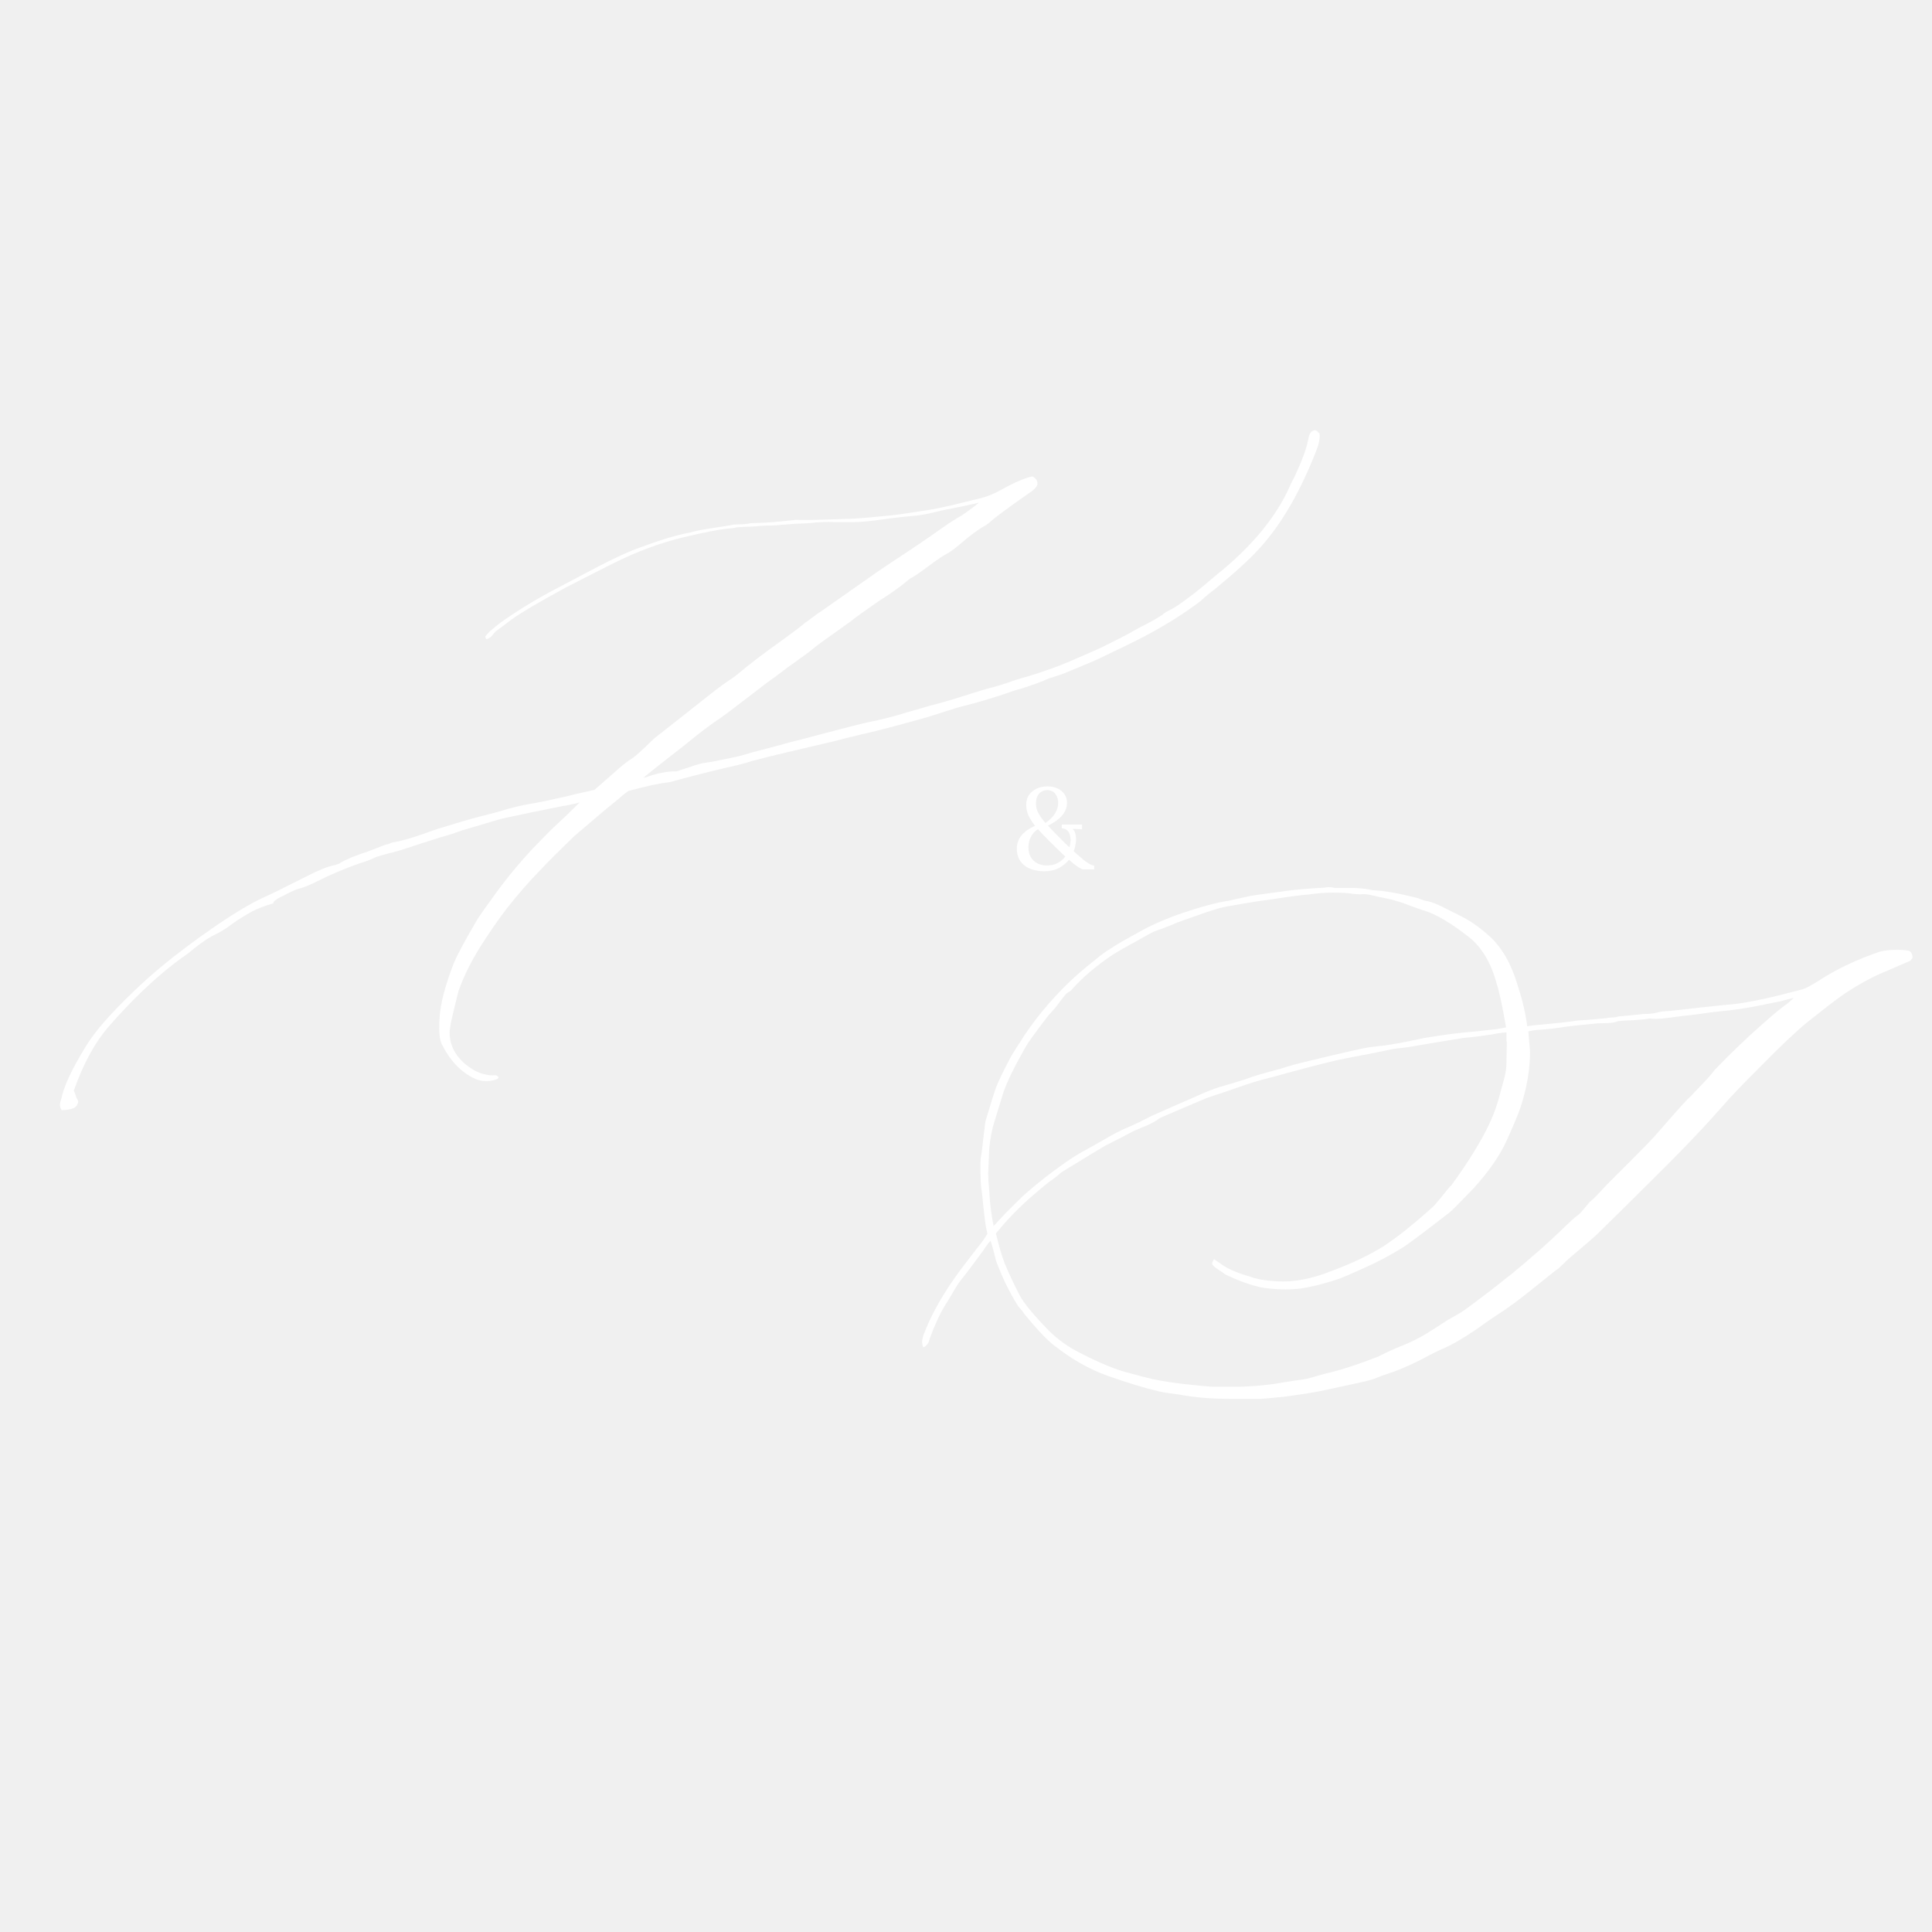
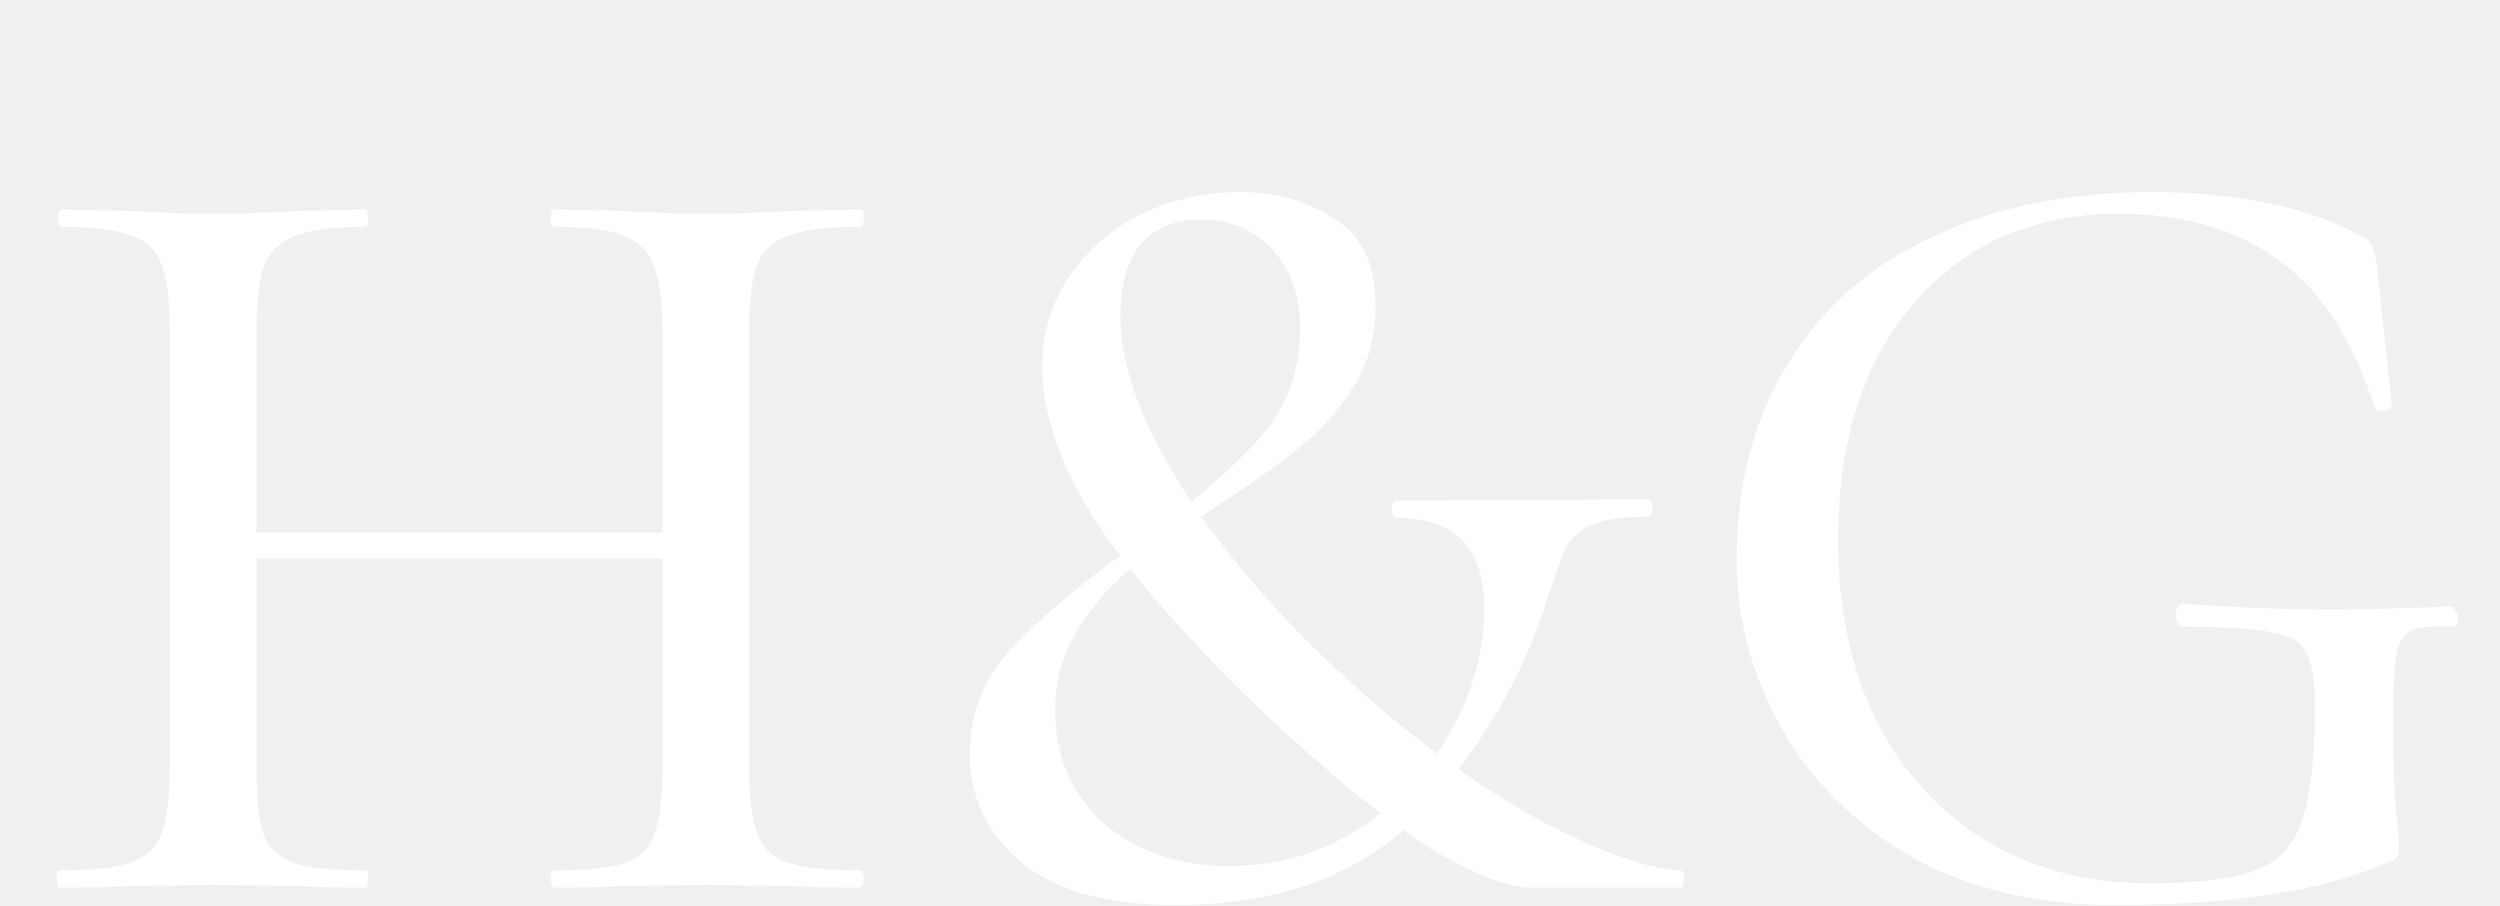
- <svg xmlns="http://www.w3.org/2000/svg" width="300" height="300" viewBox="0 0 300 300" fill="none">
-   <path d="M190.941 217.213C188.07 217.213 185.434 216.988 183.031 216.539C182.719 216.5 182.221 216.432 181.537 216.334C180.854 216.236 180.346 216.148 180.014 216.07C177.768 215.543 175.072 214.723 171.928 213.609C169.135 212.613 166.391 211.051 163.695 208.922C162.582 208.082 161.01 206.422 158.979 203.941C158.9 203.746 158.725 203.512 158.451 203.238C158.197 202.945 158.051 202.76 158.012 202.682C156.684 200.553 155.561 198.229 154.643 195.709C154.604 195.514 154.486 195.035 154.291 194.273C154.096 193.512 153.93 192.975 153.793 192.662C153.402 193.111 153.051 193.59 152.738 194.098C150.98 196.5 149.799 198.062 149.193 198.785C148.842 199.234 148.402 199.918 147.875 200.836C147.348 201.754 146.986 202.35 146.791 202.623C145.99 203.912 145.189 205.631 144.389 207.779C144.232 208.541 143.891 209.02 143.363 209.215C143.246 208.941 143.188 208.658 143.188 208.365C143.188 208.092 143.266 207.721 143.422 207.252C144.457 204.459 146.098 201.471 148.344 198.287C149.105 197.213 150.326 195.602 152.006 193.453C152.357 193.062 152.797 192.438 153.324 191.578C153.168 190.973 153.041 190.279 152.943 189.498C152.846 188.717 152.748 187.857 152.65 186.92C152.572 185.982 152.494 185.26 152.416 184.752C152.299 184.264 152.24 182.955 152.24 180.826C152.24 180.221 152.299 179.625 152.416 179.039C152.494 178.512 152.582 177.77 152.68 176.812C152.797 175.855 152.875 175.24 152.914 174.967C152.914 174.889 152.924 174.781 152.943 174.645C152.963 174.488 152.982 174.352 153.002 174.234C153.021 174.117 153.051 174 153.09 173.883C153.93 171.09 154.447 169.43 154.643 168.902C155.033 167.906 155.756 166.402 156.811 164.391C157.084 163.863 157.846 162.643 159.096 160.729C161.381 157.33 164.115 154.195 167.299 151.324C167.982 150.719 169.145 149.762 170.785 148.453C172.016 147.496 173.9 146.334 176.439 144.967C178.686 143.678 181.137 142.594 183.793 141.715C186.625 140.758 188.949 140.143 190.766 139.869C192.797 139.42 193.9 139.176 194.076 139.137C194.721 139.02 195.658 138.883 196.889 138.727C198.119 138.57 198.842 138.473 199.057 138.434C200.502 138.199 202.758 137.994 205.824 137.818C205.941 137.779 206.127 137.76 206.381 137.76C206.576 137.76 206.869 137.799 207.26 137.877H209.896C210.971 137.877 212.055 137.994 213.148 138.229C214.906 138.307 217.123 138.688 219.799 139.371C220.033 139.41 220.355 139.518 220.766 139.693C221.176 139.85 221.479 139.928 221.674 139.928C222.396 140.084 223.373 140.484 224.604 141.129C225.854 141.754 226.615 142.135 226.889 142.271C228.295 142.994 229.652 143.932 230.961 145.084C233.09 146.881 234.672 149.576 235.707 153.17C236.43 155.377 236.908 157.438 237.143 159.352C237.377 159.312 237.816 159.254 238.461 159.176C241.625 158.902 243.764 158.668 244.877 158.473C245.795 158.434 247.338 158.307 249.506 158.092C249.623 158.053 249.828 158.023 250.121 158.004C250.434 157.984 250.629 157.975 250.707 157.975C250.785 157.975 250.922 157.945 251.117 157.887C251.332 157.828 251.479 157.799 251.557 157.799C251.908 157.799 252.162 157.779 252.318 157.74C253.998 157.584 254.965 157.486 255.219 157.447C256.098 157.447 256.732 157.389 257.123 157.271L258.031 157.066C258.793 157.027 259.848 156.93 261.195 156.773C262.562 156.617 263.402 156.52 263.715 156.48C266.996 156.129 268.725 155.953 268.9 155.953C269.896 155.875 271.557 155.592 273.881 155.104C274.643 154.947 275.717 154.693 277.104 154.342C278.51 153.971 279.447 153.727 279.916 153.609C280.268 153.531 281.068 153.111 282.318 152.35C284.955 150.592 288.139 149.068 291.869 147.779C292.592 147.584 293.49 147.486 294.564 147.486C295.365 147.486 296.01 147.545 296.498 147.662C296.85 147.936 297.006 148.297 296.967 148.746C296.928 148.785 296.869 148.863 296.791 148.98C296.713 149.098 296.635 149.176 296.557 149.215L293.246 150.65C290.922 151.568 288.5 152.887 285.98 154.605C284.652 155.562 282.855 156.949 280.59 158.766C278.871 160.172 276.449 162.467 273.324 165.65C271.723 167.252 270.541 168.453 269.779 169.254C269.213 169.82 268.305 170.816 267.055 172.242C265.805 173.648 264.818 174.732 264.096 175.494C262.416 177.291 260.717 179.049 258.998 180.768C258.197 181.568 256.537 183.219 254.018 185.719C251.498 188.219 249.535 190.152 248.129 191.52C247.641 192.008 246.098 193.346 243.5 195.533L242.738 196.266L242.064 196.91C241.713 197.145 240.219 198.326 237.582 200.455C235.629 202.018 233.988 203.219 232.66 204.059C232.211 204.332 231.537 204.791 230.639 205.436C229.74 206.08 229.018 206.578 228.471 206.93C227.943 207.301 227.27 207.721 226.449 208.189C225.629 208.678 224.857 209.078 224.135 209.391C223.451 209.664 222.426 210.172 221.059 210.914C218.852 212.066 216.752 212.945 214.76 213.551C214.564 213.629 214.271 213.746 213.881 213.902C213.51 214.059 213.246 214.156 213.09 214.195C212.523 214.391 210.238 214.908 206.234 215.748C204.75 216.1 202.455 216.48 199.35 216.891C197.357 217.086 196.176 217.193 195.805 217.213C195.316 217.213 194.867 217.213 194.457 217.213C194.047 217.213 193.51 217.213 192.846 217.213C192.182 217.213 191.547 217.213 190.941 217.213ZM154.291 190.377L156.254 188.268C158.051 186.471 159.076 185.475 159.33 185.279C161.166 183.678 163.109 182.154 165.16 180.709C166.449 179.791 167.66 179.039 168.793 178.453C169.066 178.297 169.945 177.799 171.43 176.959C172.914 176.1 174.076 175.494 174.916 175.143C175.404 174.947 176.098 174.635 176.996 174.205C177.895 173.756 178.51 173.443 178.842 173.268C181.244 172.193 183.383 171.256 185.258 170.455C186.898 169.693 188.275 169.137 189.389 168.785C189.779 168.668 190.551 168.443 191.703 168.111C192.875 167.76 193.764 167.467 194.369 167.232C195.053 166.998 196.049 166.705 197.357 166.354C198.686 166.002 199.633 165.729 200.199 165.533C200.688 165.377 201.664 165.123 203.129 164.771C203.441 164.693 204.662 164.4 206.791 163.893C208.939 163.385 210.58 163.014 211.713 162.779C212.24 162.662 212.992 162.555 213.969 162.457C214.945 162.359 215.609 162.271 215.961 162.193C216.527 162.115 217.387 161.959 218.539 161.725C219.711 161.471 220.609 161.285 221.234 161.168C224.105 160.68 226.791 160.338 229.291 160.143C229.643 160.104 230.17 160.045 230.873 159.967C231.576 159.889 232.104 159.83 232.455 159.791C232.611 159.752 232.836 159.713 233.129 159.674C233.441 159.615 233.686 159.566 233.861 159.527C233.295 156.246 232.807 153.971 232.396 152.701C231.518 149.498 230.102 147.115 228.148 145.553C225.395 143.385 223.09 142.008 221.234 141.422C220.707 141.266 220.023 141.031 219.184 140.719C218.363 140.387 217.611 140.123 216.928 139.928C216.244 139.713 215.561 139.547 214.877 139.43C214.643 139.391 214.115 139.273 213.295 139.078C212.475 138.883 211.869 138.805 211.479 138.844C211.283 138.883 211.02 138.883 210.688 138.844C210.375 138.805 210.15 138.785 210.014 138.785C209.447 138.668 208.393 138.609 206.85 138.609C205.697 138.609 204.477 138.707 203.188 138.902C202.309 138.941 200.17 139.225 196.771 139.752C196.01 139.83 194.955 139.986 193.607 140.221C192.279 140.455 191.371 140.611 190.883 140.689C190.16 140.807 189.398 140.992 188.598 141.246C187.797 141.48 186.869 141.793 185.814 142.184C184.76 142.555 184.008 142.818 183.559 142.975C183.168 143.092 182.611 143.316 181.889 143.648C181.771 143.688 181.537 143.775 181.186 143.912C180.854 144.049 180.59 144.156 180.395 144.234C179.828 144.391 179.281 144.605 178.754 144.879C178.246 145.133 177.611 145.484 176.85 145.934C176.088 146.363 175.59 146.637 175.355 146.754C174.398 147.281 173.539 147.779 172.777 148.248C170.219 149.967 168.1 151.773 166.42 153.668C166.342 153.785 166.195 153.902 165.98 154.02C165.785 154.137 165.648 154.234 165.57 154.312C165.336 154.547 164.857 155.152 164.135 156.129C163.979 156.363 163.725 156.666 163.373 157.037C163.041 157.389 162.816 157.643 162.699 157.799C160.746 160.357 159.604 161.939 159.271 162.545C157.514 165.631 156.352 168.014 155.785 169.693C154.906 172.564 154.369 174.322 154.174 174.967C153.783 176.568 153.578 178.082 153.559 179.508C153.48 181.109 153.441 181.998 153.441 182.174C153.441 182.818 153.5 183.756 153.617 184.986C153.715 186.939 153.939 188.736 154.291 190.377ZM188.305 215.338H192.26C192.377 215.338 192.67 215.328 193.139 215.309C193.607 215.289 194.145 215.26 194.75 215.221C195.375 215.182 195.99 215.123 196.596 215.045C197.436 214.967 198.441 214.82 199.613 214.605C200.805 214.41 201.576 214.293 201.928 214.254C202.494 214.215 203.305 214.029 204.359 213.697C205.414 213.385 206.088 213.209 206.381 213.17C208.627 212.604 211.166 211.764 213.998 210.65C214.232 210.533 214.73 210.289 215.492 209.918C216.254 209.566 216.83 209.312 217.221 209.156C219.018 208.473 220.678 207.633 222.201 206.637C222.475 206.48 222.875 206.227 223.402 205.875C223.93 205.543 224.398 205.24 224.809 204.967C225.238 204.713 225.629 204.488 225.98 204.293C226.508 204.02 227.016 203.707 227.504 203.355C228.012 202.984 228.568 202.574 229.174 202.125C229.779 201.656 230.238 201.305 230.551 201.07C231.039 200.719 231.752 200.172 232.689 199.43C233.627 198.668 234.33 198.111 234.799 197.76C237.807 195.279 240.365 193.023 242.475 190.992C243.666 189.801 244.555 189 245.141 188.59C245.297 188.473 245.609 188.131 246.078 187.564C246.156 187.486 246.303 187.311 246.518 187.037C246.752 186.744 246.928 186.559 247.045 186.48C247.357 186.246 248.197 185.387 249.564 183.902L253.344 180.123C255.258 178.209 256.479 176.949 257.006 176.344C259.721 173.219 261.381 171.354 261.986 170.748L262.66 170.104C262.895 169.83 263.451 169.244 264.33 168.346C265.209 167.428 265.844 166.695 266.234 166.148C268.949 163.355 271.371 161.031 273.5 159.176C275.297 157.574 276.537 156.539 277.221 156.07C277.533 155.875 277.973 155.494 278.539 154.928C278.383 154.967 277.943 155.084 277.221 155.279C276.498 155.475 276 155.592 275.727 155.631C275.277 155.709 274.457 155.875 273.266 156.129C272.543 156.285 271.42 156.48 269.896 156.715C269.447 156.793 268.148 156.939 266 157.154C263.871 157.467 262.338 157.662 261.4 157.74C261.088 157.779 260.434 157.867 259.438 158.004C258.461 158.141 257.689 158.209 257.123 158.209C256.732 158.209 256.43 158.189 256.215 158.15C255.492 158.268 254.633 158.355 253.637 158.414C252.641 158.453 251.947 158.492 251.557 158.531C251.518 158.531 251.43 158.541 251.293 158.561C251.176 158.58 251.098 158.609 251.059 158.648C250.57 158.805 249.857 158.883 248.92 158.883C248.354 158.883 247.934 158.902 247.66 158.941C247.309 158.98 246.527 159.059 245.316 159.176C244.105 159.293 243.158 159.41 242.475 159.527C241.986 159.605 241.4 159.684 240.717 159.762C240.053 159.82 239.486 159.869 239.018 159.908C238.666 159.908 238.1 159.986 237.318 160.143C237.475 162.057 237.562 163.111 237.582 163.307C237.582 165.787 237.182 168.375 236.381 171.07C236.107 172.105 235.404 173.883 234.271 176.402C233.197 179 231.371 181.715 228.793 184.547C226.879 186.539 225.668 187.76 225.16 188.209C225.121 188.248 224.564 188.678 223.49 189.498C222.436 190.318 221.371 191.129 220.297 191.93C219.242 192.73 218.461 193.297 217.953 193.629C216 194.859 213.9 195.973 211.654 196.969C209.701 197.848 208.48 198.375 207.992 198.551C205.746 199.312 203.686 199.83 201.811 200.104C201.01 200.182 200.287 200.221 199.643 200.221C198.607 200.221 197.484 200.143 196.273 199.986C194.555 199.674 192.621 199.01 190.473 197.994C190.238 197.877 190.033 197.74 189.857 197.584C188.822 196.939 188.285 196.52 188.246 196.324C188.207 196.207 188.227 196.07 188.305 195.914C188.383 195.68 188.461 195.553 188.539 195.533L189.682 196.324C190.6 197.008 192.006 197.623 193.9 198.17C195.092 198.619 196.586 198.883 198.383 198.961C200.902 199.117 203.705 198.58 206.791 197.35C210.072 196.119 212.787 194.82 214.936 193.453C217.006 192.086 219.486 190.104 222.377 187.506C222.689 187.232 223.197 186.656 223.9 185.777C224.604 184.879 225.102 184.293 225.395 184.02C226.84 182.027 228.021 180.27 228.939 178.746C230.619 176.031 231.791 173.609 232.455 171.48C232.611 171.031 232.797 170.377 233.012 169.518C233.246 168.658 233.402 168.092 233.48 167.818C233.793 166.744 233.939 165.748 233.92 164.83C233.92 164.518 233.93 164.039 233.949 163.395C233.969 162.75 233.979 162.262 233.979 161.93C233.939 161.812 233.92 161.578 233.92 161.227C233.92 160.855 233.92 160.553 233.92 160.318C233.568 160.318 233.188 160.357 232.777 160.436C232.621 160.436 232.377 160.475 232.045 160.553C231.732 160.631 231.498 160.67 231.342 160.67C230.854 160.748 230.16 160.846 229.262 160.963C228.363 161.061 227.689 161.129 227.24 161.168C223.725 161.734 221.088 162.174 219.33 162.486C218.979 162.564 218.422 162.643 217.66 162.721C216.898 162.799 216.332 162.877 215.961 162.955C215.082 163.15 213.744 163.424 211.947 163.775C210.15 164.107 208.793 164.371 207.875 164.566C205.707 165.055 202.221 165.963 197.416 167.291C195.775 167.682 194.057 168.199 192.26 168.844C191.732 169.039 190.941 169.312 189.887 169.664C188.832 169.996 188.041 170.26 187.514 170.455C186.83 170.729 185.805 171.158 184.438 171.744C183.09 172.33 182.084 172.76 181.42 173.033C181.342 173.072 181.117 173.17 180.746 173.326C180.395 173.463 180.131 173.59 179.955 173.707C179.604 173.98 179.193 174.234 178.725 174.469C178.275 174.684 177.777 174.898 177.23 175.113C176.703 175.328 176.273 175.514 175.941 175.67C174.984 176.197 173.549 176.939 171.635 177.896C171.068 178.209 168.861 179.547 165.014 181.91C164.818 182.027 164.574 182.223 164.281 182.496C163.988 182.75 163.773 182.916 163.637 182.994C162.914 183.482 161.635 184.527 159.799 186.129C157.963 187.77 156.244 189.566 154.643 191.52C155.131 193.551 155.59 195.113 156.02 196.207C156.664 197.77 157.445 199.43 158.363 201.188C158.969 202.34 160.453 204.137 162.816 206.578C164.223 207.984 165.844 209.146 167.68 210.064C170.766 211.666 173.344 212.721 175.414 213.229C175.531 213.268 175.941 213.375 176.645 213.551C177.348 213.746 177.875 213.883 178.227 213.961C179.379 214.273 181.117 214.576 183.441 214.869C185.961 215.143 187.582 215.299 188.305 215.338Z" fill="white" />
-   <path d="M162.12 135.288C161.592 135.288 161.076 135.222 160.572 135.09C160.068 134.97 159.612 134.772 159.204 134.496C158.808 134.208 158.49 133.842 158.25 133.398C158.01 132.942 157.89 132.396 157.89 131.76C157.89 130.98 158.142 130.29 158.646 129.69C159.162 129.09 159.852 128.604 160.716 128.232C160.404 127.824 160.146 127.446 159.942 127.098C159.738 126.738 159.588 126.384 159.492 126.036C159.396 125.676 159.348 125.31 159.348 124.938C159.36 124.074 159.678 123.39 160.302 122.886C160.926 122.37 161.718 122.112 162.678 122.112C163.29 122.112 163.818 122.226 164.262 122.454C164.718 122.67 165.066 122.97 165.306 123.354C165.558 123.726 165.684 124.152 165.684 124.632C165.684 125.076 165.588 125.502 165.396 125.91C165.204 126.318 164.892 126.714 164.46 127.098C164.028 127.47 163.452 127.842 162.732 128.214C163.056 128.55 163.41 128.922 163.794 129.33C164.19 129.738 164.586 130.14 164.982 130.536C165.378 130.92 165.738 131.268 166.062 131.58C166.122 131.364 166.164 131.16 166.188 130.968C166.224 130.764 166.242 130.584 166.242 130.428C166.242 130.152 166.2 129.882 166.116 129.618C166.044 129.342 165.906 129.114 165.702 128.934C165.51 128.742 165.234 128.64 164.874 128.628V128.034H168.024V128.772L166.53 128.7C166.722 128.856 166.86 129.06 166.944 129.312C167.028 129.564 167.076 129.858 167.088 130.194C167.1 130.422 167.076 130.716 167.016 131.076C166.968 131.424 166.872 131.79 166.728 132.174C166.86 132.294 166.998 132.426 167.142 132.57C167.298 132.702 167.46 132.84 167.628 132.984C168.168 133.464 168.63 133.824 169.014 134.064C169.41 134.292 169.704 134.406 169.896 134.406V135H168.222C168.114 135 167.868 134.892 167.484 134.676C167.112 134.448 166.614 134.058 165.99 133.506C165.606 133.998 165.096 134.418 164.46 134.766C163.836 135.114 163.056 135.288 162.12 135.288ZM162.336 134.388C163.092 134.412 163.716 134.292 164.208 134.028C164.712 133.752 165.114 133.41 165.414 133.002C165.33 132.918 165.246 132.84 165.162 132.768C165.078 132.684 164.988 132.6 164.892 132.516C164.088 131.724 163.374 131.022 162.75 130.41C162.138 129.798 161.616 129.246 161.184 128.754C160.8 128.982 160.5 129.264 160.284 129.6C160.068 129.936 159.912 130.272 159.816 130.608C159.732 130.944 159.69 131.238 159.69 131.49C159.69 132.15 159.816 132.69 160.068 133.11C160.332 133.53 160.662 133.842 161.058 134.046C161.466 134.25 161.892 134.364 162.336 134.388ZM162.336 127.782C163.008 127.338 163.506 126.846 163.83 126.306C164.154 125.754 164.316 125.214 164.316 124.686C164.316 124.11 164.166 123.636 163.866 123.264C163.566 122.88 163.14 122.688 162.588 122.688C162.096 122.688 161.682 122.874 161.346 123.246C161.022 123.606 160.86 124.122 160.86 124.794C160.86 125.31 160.998 125.82 161.274 126.324C161.562 126.828 161.916 127.314 162.336 127.782Z" fill="white" />
-   <path d="M204.902 67.389C204.98 68.033 204.834 68.834 204.463 69.791C201.943 76.314 198.965 81.451 195.527 85.201C194.082 86.803 191.758 88.922 188.555 91.559C187.988 91.949 187.295 92.525 186.475 93.287C183.994 95.201 180.957 97.106 177.363 99C175.234 100.074 173.311 101.012 171.592 101.812C171.064 102.125 168.984 103.023 165.352 104.508C165.156 104.586 164.873 104.693 164.502 104.83C164.15 104.947 163.838 105.045 163.564 105.123C163.311 105.201 163.066 105.279 162.832 105.357C161.797 105.846 160.332 106.383 158.438 106.969C157.676 107.164 156.797 107.447 155.801 107.818C153.477 108.58 151.523 109.156 149.941 109.547C149.258 109.703 148.252 109.996 146.924 110.426C145.615 110.855 144.639 111.168 143.994 111.363C139.756 112.555 136.494 113.414 134.209 113.941C133.975 113.98 133.604 114.068 133.096 114.205C132.607 114.342 132.217 114.43 131.924 114.469C130.283 114.918 127.959 115.484 124.951 116.168C121.963 116.852 119.287 117.506 116.924 118.131C115.322 118.619 114.004 118.961 112.969 119.156C109.609 119.957 106.631 120.719 104.033 121.441C103.311 121.52 102.373 121.676 101.221 121.91C100.068 122.184 98.848 122.486 97.559 122.818C97.402 122.936 97.188 123.102 96.914 123.316C96.66 123.512 96.475 123.668 96.357 123.785C96.123 123.98 95.781 124.264 95.332 124.635C94.883 124.986 94.473 125.318 94.102 125.631C93.75 125.924 93.418 126.207 93.106 126.48L89.15 129.85C86.826 132.096 85.107 133.814 83.994 135.006C82.197 136.842 80.459 138.824 78.779 140.953C77.373 142.789 75.967 144.82 74.561 147.047C73.115 149.371 72.022 151.578 71.279 153.668C71.279 153.707 71.269 153.727 71.25 153.727C71.231 153.727 71.221 153.746 71.221 153.785C70.381 157.105 69.941 159.02 69.902 159.527C69.902 159.605 69.883 159.732 69.844 159.908C69.824 160.104 69.814 160.24 69.814 160.318C69.814 162.115 70.537 163.678 71.982 165.006C73.174 166.041 74.316 166.656 75.41 166.852C75.938 166.969 76.416 167.008 76.846 166.969H76.963C77.08 166.969 77.227 167.057 77.402 167.232V167.291C77.402 167.447 77.256 167.564 76.963 167.643C76.475 167.799 75.996 167.877 75.527 167.877C74.844 167.877 74.228 167.74 73.682 167.467C71.553 166.471 69.844 164.664 68.555 162.047C68.32 161.48 68.203 160.689 68.203 159.674C68.203 158.951 68.223 158.404 68.262 158.033C68.379 155.865 69.121 153.023 70.488 149.508C71.055 148.18 72.158 146.119 73.799 143.326C74.033 142.838 74.893 141.578 76.377 139.547C78.33 136.793 80.469 134.176 82.793 131.695C84.668 129.742 85.947 128.463 86.631 127.857C87.393 127.174 88.516 126.09 90 124.605C89.766 124.684 89.404 124.771 88.916 124.869C88.428 124.986 87.91 125.084 87.363 125.162C87.129 125.201 85.439 125.543 82.295 126.188C82.139 126.227 81.65 126.334 80.83 126.51C80.01 126.686 79.385 126.812 78.955 126.891C78.193 127.047 77.402 127.252 76.582 127.506C75.762 127.74 74.883 128.004 73.945 128.297C73.008 128.57 72.275 128.785 71.748 128.941C70.713 129.332 69.59 129.693 68.379 130.025L64.424 131.285C62.666 131.891 61.27 132.311 60.234 132.545C59.746 132.662 59.141 132.838 58.418 133.072L57.158 133.629C55.4 134.156 53.242 134.996 50.684 136.148C49.238 136.871 48.32 137.311 47.93 137.467C47.402 137.701 46.826 137.896 46.201 138.053C45.4 138.365 44.678 138.707 44.033 139.078C43.35 139.352 42.812 139.693 42.422 140.104C42.617 140.143 42.549 140.221 42.217 140.338C41.143 140.65 40.147 141.031 39.228 141.48C37.998 142.164 36.963 142.809 36.123 143.414C35.088 144.215 34.004 144.869 32.871 145.377C31.875 145.943 30.615 146.861 29.092 148.131C28.857 148.287 28.496 148.541 28.008 148.893C27.52 149.264 27.158 149.537 26.924 149.713C23.721 152.193 20.42 155.367 17.021 159.234C14.775 161.793 12.92 165.172 11.455 169.371C11.611 169.645 11.748 170.006 11.865 170.455C12.021 170.689 12.119 170.895 12.158 171.07C12.041 171.559 11.807 171.891 11.455 172.066C10.967 172.262 10.342 172.369 9.58 172.389L9.404 172.066C9.248 171.715 9.287 171.236 9.521 170.631C9.873 168.756 11.152 166.021 13.359 162.428C14.688 160.221 17.168 157.379 20.801 153.902C23.594 151.188 27.119 148.307 31.377 145.26C35.537 142.291 38.838 140.27 41.279 139.195C42.002 138.883 43.594 138.102 46.055 136.852L47.695 136.031C49.648 135.035 51.084 134.469 52.002 134.332C52.529 134.176 52.812 134.059 52.852 133.98C53.809 133.414 55.205 132.838 57.041 132.252C58.838 131.568 59.824 131.188 60 131.109C60.117 131.148 60.391 131.061 60.82 130.846C61.543 130.729 62.285 130.562 63.047 130.348C63.809 130.133 64.697 129.85 65.713 129.498C66.728 129.127 67.481 128.863 67.969 128.707C71.211 127.711 73.193 127.125 73.916 126.949C74.404 126.832 75.078 126.656 75.938 126.422C76.816 126.188 77.344 126.051 77.519 126.012C79.238 125.445 81.094 125.006 83.086 124.693C84.199 124.498 85.625 124.195 87.363 123.785C87.598 123.746 87.949 123.668 88.418 123.551C88.906 123.414 89.248 123.326 89.443 123.287C89.639 123.248 90.078 123.15 90.762 122.994C91.445 122.838 91.963 122.721 92.314 122.643L95.332 120.006C96.367 119.049 97.266 118.326 98.027 117.838C98.477 117.604 99.658 116.549 101.572 114.674L106.787 110.572C106.982 110.416 107.969 109.635 109.746 108.229C111.543 106.803 112.959 105.768 113.994 105.123C114.072 105.045 114.268 104.889 114.58 104.654C116.377 103.131 118.779 101.305 121.787 99.176C123.115 98.219 124.238 97.359 125.156 96.598C125.352 96.481 125.703 96.227 126.211 95.836C126.738 95.426 127.168 95.123 127.5 94.928C127.734 94.772 130.586 92.769 136.055 88.922C136.816 88.394 137.969 87.623 139.512 86.607C141.055 85.592 142.207 84.82 142.969 84.293C143.652 83.844 145.117 82.828 147.363 81.246C148.242 80.68 148.896 80.279 149.326 80.045C150.127 79.518 151.025 78.853 152.021 78.053C150.732 78.365 149.111 78.707 147.158 79.078C146.885 79.117 146.104 79.293 144.814 79.606C143.545 79.898 142.549 80.064 141.826 80.103C141.338 80.143 140.654 80.211 139.775 80.309C138.896 80.406 138.34 80.475 138.105 80.514C137.832 80.553 136.943 80.67 135.439 80.865C133.936 81.041 132.744 81.109 131.865 81.07H129.463C128.975 81.031 128.398 81.031 127.734 81.07C127.09 81.109 126.709 81.129 126.592 81.129C126.357 81.168 126.094 81.197 125.801 81.217C125.527 81.236 125.225 81.256 124.893 81.275C124.58 81.295 124.346 81.305 124.189 81.305C123.838 81.305 123.35 81.334 122.725 81.393C122.1 81.451 121.631 81.481 121.318 81.481C121.123 81.519 120.859 81.549 120.527 81.568C120.215 81.588 120 81.598 119.883 81.598C119.121 81.598 118.516 81.617 118.066 81.656C117.422 81.734 116.943 81.773 116.631 81.773C116.475 81.773 116.152 81.783 115.664 81.803C115.195 81.822 114.756 81.852 114.346 81.891C114.111 81.969 113.936 82.008 113.818 82.008C112.061 82.125 109.355 82.633 105.703 83.531C102.227 84.41 98.769 85.709 95.332 87.428C94.531 87.818 92.09 89.059 88.008 91.148C83.848 93.394 80.967 95.094 79.365 96.246C79.092 96.441 78.682 96.754 78.135 97.184C77.588 97.594 77.178 97.897 76.904 98.092C76.865 98.131 76.777 98.238 76.641 98.414C76.504 98.57 76.397 98.697 76.318 98.795C76.24 98.893 76.113 98.99 75.938 99.088C75.781 99.186 75.644 99.234 75.527 99.234C75.41 99.078 75.352 98.961 75.352 98.883C75.352 98.805 75.586 98.522 76.055 98.033C76.894 97.311 77.598 96.754 78.164 96.363C80.801 94.527 83.662 92.809 86.748 91.207C90.147 89.41 92.168 88.346 92.812 88.014C95.566 86.568 97.861 85.533 99.697 84.908C102.666 83.795 105.166 83.053 107.197 82.682C108.154 82.408 109.355 82.174 110.801 81.978C112.246 81.764 113.145 81.617 113.496 81.539C113.77 81.461 114.189 81.422 114.756 81.422C115.361 81.422 115.967 81.363 116.572 81.246C116.689 81.246 116.914 81.236 117.246 81.217C117.598 81.197 117.852 81.188 118.008 81.188C118.848 81.188 120.625 81.041 123.34 80.748C123.379 80.709 123.779 80.709 124.541 80.748H125.684C125.84 80.748 126.582 80.728 127.91 80.689C129.238 80.65 130.439 80.611 131.514 80.572H131.865C132.822 80.533 133.906 80.455 135.117 80.338C136.348 80.221 137.168 80.143 137.578 80.103C138.34 80.064 140.273 79.801 143.379 79.312C145.059 79.078 147.158 78.639 149.678 77.994L151.846 77.467C153.076 77.193 154.297 76.715 155.508 76.031C157.578 74.879 159.18 74.195 160.312 73.981C160.918 74.293 161.172 74.732 161.074 75.299C160.879 75.748 160.4 76.207 159.639 76.676C156.318 79 154.326 80.484 153.662 81.129C153.271 81.441 152.949 81.656 152.695 81.773C151.738 82.34 150.654 83.141 149.443 84.176C148.408 85.094 147.529 85.738 146.807 86.109C146.24 86.422 145.342 87.037 144.111 87.955C142.9 88.873 141.943 89.518 141.24 89.889L140.977 90.123C139.785 91.119 138.271 92.193 136.436 93.346C134.072 94.986 132.627 96.031 132.1 96.481C131.787 96.715 130.859 97.379 129.316 98.473C127.773 99.547 126.621 100.406 125.859 101.051C125.41 101.402 124.746 101.891 123.867 102.516C123.008 103.141 122.49 103.512 122.314 103.629C121.963 103.902 121.406 104.322 120.645 104.889C119.883 105.436 119.307 105.855 118.916 106.148C118.115 106.754 116.943 107.652 115.4 108.844C113.857 110.035 112.686 110.914 111.885 111.48C110.479 112.398 108.682 113.756 106.494 115.553C103.252 118.072 101.055 119.811 99.902 120.768L99.814 120.826C99.853 120.787 99.922 120.758 100.02 120.738C100.137 120.719 100.215 120.709 100.254 120.709C102.012 120.064 103.613 119.752 105.059 119.771C106.172 119.42 106.924 119.176 107.314 119.039C107.725 118.883 108.154 118.746 108.604 118.629C109.072 118.512 109.404 118.443 109.6 118.424C109.814 118.404 110.303 118.326 111.064 118.189C111.846 118.033 112.705 117.857 113.643 117.662C114.248 117.545 114.893 117.389 115.576 117.193C116.279 116.979 116.709 116.852 116.865 116.812C120.107 115.973 121.973 115.475 122.461 115.318C123.418 115.084 125.293 114.596 128.086 113.854C130.879 113.111 133.018 112.564 134.502 112.213C136.787 111.764 138.945 111.217 140.977 110.572C141.426 110.455 142.148 110.25 143.145 109.957C144.141 109.645 144.902 109.43 145.43 109.312C146.27 109.117 148.848 108.336 153.164 106.969C154.395 106.695 155.898 106.236 157.676 105.592C158.027 105.475 158.721 105.27 159.756 104.977C160.811 104.664 161.592 104.41 162.1 104.215C163.213 103.863 164.531 103.365 166.055 102.721C168.848 101.529 170.537 100.787 171.123 100.494L173.643 99.234C173.877 99.117 174.18 98.961 174.551 98.766C174.941 98.57 175.215 98.424 175.371 98.326C176.562 97.643 177.246 97.272 177.422 97.213C178.906 96.451 179.961 95.846 180.586 95.397C180.781 95.201 181.084 95.006 181.494 94.811C182.139 94.498 182.861 94.049 183.662 93.463C184.463 92.877 185.078 92.418 185.508 92.086C185.957 91.734 186.748 91.08 187.881 90.123C189.014 89.166 189.688 88.609 189.902 88.453C194.98 84.176 198.496 79.732 200.449 75.123L201.123 73.805C202.197 71.481 202.852 69.703 203.086 68.473C203.125 68.394 203.154 68.277 203.174 68.121C203.193 67.945 203.223 67.809 203.262 67.711C203.301 67.613 203.34 67.516 203.379 67.418C203.418 67.32 203.477 67.223 203.555 67.125C203.652 67.008 203.76 66.93 203.877 66.891C204.111 66.734 204.346 66.773 204.58 67.008C204.619 67.086 204.697 67.154 204.814 67.213L204.902 67.389Z" fill="white" />
+ <svg xmlns="http://www.w3.org/2000/svg" width="138" height="50" viewBox="0 0 138 50" fill="none">
+   <path d="M36.564 18.2C36.564 16.6 36.404 15.427 36.084 14.68C35.818 13.88 35.258 13.32 34.404 13C33.604 12.68 32.351 12.52 30.644 12.52C30.484 12.52 30.404 12.36 30.404 12.04C30.404 11.72 30.484 11.56 30.644 11.56L34.164 11.64C36.084 11.747 37.711 11.8 39.044 11.8C40.218 11.8 41.818 11.747 43.844 11.64L47.444 11.56C47.604 11.56 47.684 11.72 47.684 12.04C47.684 12.36 47.604 12.52 47.444 12.52C45.684 12.52 44.378 12.68 43.524 13C42.724 13.267 42.164 13.773 41.844 14.52C41.524 15.267 41.364 16.44 41.364 18.04V42.52C41.364 44.12 41.524 45.32 41.844 46.12C42.164 46.867 42.724 47.373 43.524 47.64C44.378 47.907 45.684 48.04 47.444 48.04C47.604 48.04 47.684 48.2 47.684 48.52C47.684 48.84 47.604 49 47.444 49C45.951 49 44.751 48.973 43.844 48.92L39.044 48.84L34.164 48.92C33.311 48.973 32.138 49 30.644 49C30.484 49 30.404 48.84 30.404 48.52C30.404 48.2 30.484 48.04 30.644 48.04C32.404 48.04 33.684 47.907 34.484 47.64C35.284 47.373 35.818 46.867 36.084 46.12C36.404 45.32 36.564 44.12 36.564 42.52V18.2ZM11.524 29.4H38.644V30.84H11.524V29.4ZM9.364 18.04C9.364 16.44 9.204 15.267 8.884 14.52C8.618 13.773 8.058 13.267 7.204 13C6.404 12.68 5.124 12.52 3.364 12.52C3.258 12.52 3.204 12.36 3.204 12.04C3.204 11.72 3.258 11.56 3.364 11.56L6.964 11.64C8.991 11.747 10.564 11.8 11.684 11.8C13.018 11.8 14.698 11.747 16.724 11.64L20.164 11.56C20.271 11.56 20.324 11.72 20.324 12.04C20.324 12.36 20.271 12.52 20.164 12.52C18.458 12.52 17.178 12.68 16.324 13C15.471 13.32 14.884 13.88 14.564 14.68C14.298 15.427 14.164 16.6 14.164 18.2V42.52C14.164 44.173 14.298 45.373 14.564 46.12C14.884 46.867 15.444 47.373 16.244 47.64C17.044 47.907 18.351 48.04 20.164 48.04C20.271 48.04 20.324 48.2 20.324 48.52C20.324 48.84 20.271 49 20.164 49C18.671 49 17.498 48.973 16.644 48.92L11.684 48.84L6.964 48.92C6.058 48.973 4.831 49 3.284 49C3.178 49 3.124 48.84 3.124 48.52C3.124 48.2 3.178 48.04 3.284 48.04C5.044 48.04 6.324 47.907 7.124 47.64C7.978 47.373 8.564 46.867 8.884 46.12C9.204 45.32 9.364 44.12 9.364 42.52V18.04ZM68.41 10.6C70.383 10.6 72.117 11.08 73.61 12.04C75.157 12.947 75.93 14.573 75.93 16.92C75.93 18.573 75.53 20.04 74.73 21.32C73.93 22.6 72.943 23.72 71.77 24.68C70.65 25.587 69.103 26.68 67.13 27.96C65.157 29.293 63.583 30.44 62.41 31.4C61.237 32.36 60.25 33.507 59.45 34.84C58.65 36.12 58.25 37.587 58.25 39.24C58.25 41.8 59.157 43.88 60.97 45.48C62.783 47.027 65.077 47.8 67.85 47.8C70.517 47.8 72.917 47.107 75.05 45.72C77.183 44.333 78.863 42.547 80.09 40.36C81.317 38.173 81.93 35.907 81.93 33.56C81.93 30.253 80.33 28.6 77.13 28.6C76.97 28.6 76.863 28.44 76.81 28.12C76.81 27.8 76.917 27.64 77.13 27.64L90.89 27.56C91.103 27.56 91.21 27.72 91.21 28.04C91.21 28.36 91.103 28.52 90.89 28.52C89.503 28.52 88.463 28.68 87.77 29C87.13 29.32 86.677 29.747 86.41 30.28C86.197 30.76 85.877 31.64 85.45 32.92C84.117 37.293 81.823 41.24 78.57 44.76C75.317 48.227 70.757 49.96 64.89 49.96C61.103 49.96 58.25 49.16 56.33 47.56C54.463 45.96 53.53 43.987 53.53 41.64C53.53 39.4 54.277 37.48 55.77 35.88C57.263 34.227 59.503 32.333 62.49 30.2C65.53 28.013 67.823 26.067 69.37 24.36C70.97 22.653 71.77 20.6 71.77 18.2C71.77 16.333 71.263 14.867 70.25 13.8C69.237 12.68 67.903 12.12 66.25 12.12C64.863 12.12 63.77 12.573 62.97 13.48C62.223 14.387 61.85 15.72 61.85 17.48C61.85 20.36 63.157 23.773 65.77 27.72C68.437 31.667 71.903 35.453 76.17 39.08C79.423 41.853 82.597 44.04 85.69 45.64C88.783 47.187 91.13 47.987 92.73 48.04C92.89 48.04 92.97 48.2 92.97 48.52C92.97 48.84 92.89 49 92.73 49H84.49C83.317 49 81.61 48.36 79.37 47.08C77.183 45.747 74.703 43.827 71.93 41.32C69.37 39.08 66.837 36.547 64.33 33.72C61.823 30.893 60.037 28.333 58.97 26.04C58.01 23.96 57.53 22.04 57.53 20.28C57.53 18.36 58.037 16.68 59.05 15.24C60.063 13.747 61.397 12.6 63.05 11.8C64.757 11 66.543 10.6 68.41 10.6ZM116.744 49.96C112.478 49.96 108.744 49.08 105.544 47.32C102.398 45.507 99.998 43.133 98.344 40.2C96.691 37.267 95.864 34.173 95.864 30.92C95.864 26.76 96.798 23.16 98.664 20.12C100.531 17.027 103.198 14.68 106.664 13.08C110.131 11.427 114.211 10.6 118.904 10.6C121.144 10.6 123.278 10.813 125.304 11.24C127.331 11.667 129.038 12.28 130.424 13.08C130.744 13.24 130.931 13.453 130.984 13.72C131.091 13.987 131.171 14.36 131.224 14.84L132.024 22.36C132.024 22.52 131.864 22.627 131.544 22.68C131.278 22.68 131.118 22.6 131.064 22.44C129.891 18.76 128.131 16.067 125.784 14.36C123.438 12.653 120.504 11.8 116.984 11.8C112.291 11.8 108.531 13.427 105.704 16.68C102.878 19.88 101.464 24.28 101.464 29.88C101.464 33.56 102.158 36.84 103.544 39.72C104.984 42.547 106.984 44.76 109.544 46.36C112.158 47.96 115.198 48.76 118.664 48.76C121.331 48.76 123.278 48.52 124.504 48.04C125.784 47.56 126.638 46.653 127.064 45.32C127.544 43.933 127.784 41.8 127.784 38.92C127.784 37.533 127.624 36.573 127.304 36.04C127.038 35.453 126.424 35.08 125.464 34.92C124.558 34.707 122.931 34.6 120.584 34.6C120.264 34.6 120.104 34.387 120.104 33.96C120.104 33.8 120.131 33.667 120.184 33.56C120.291 33.4 120.398 33.32 120.504 33.32C123.278 33.533 126.078 33.64 128.904 33.64C130.184 33.64 132.318 33.587 135.304 33.48C135.411 33.48 135.491 33.56 135.544 33.72C135.651 33.827 135.704 33.933 135.704 34.04C135.704 34.413 135.571 34.6 135.304 34.6C134.238 34.547 133.491 34.627 133.064 34.84C132.638 35.053 132.371 35.507 132.264 36.2C132.158 36.84 132.104 38.013 132.104 39.72C132.104 42.12 132.158 43.8 132.264 44.76C132.371 45.72 132.424 46.387 132.424 46.76C132.424 47.08 132.371 47.293 132.264 47.4C132.211 47.453 131.971 47.56 131.544 47.72C128.024 49.213 123.091 49.96 116.744 49.96Z" fill="white" />
</svg>
